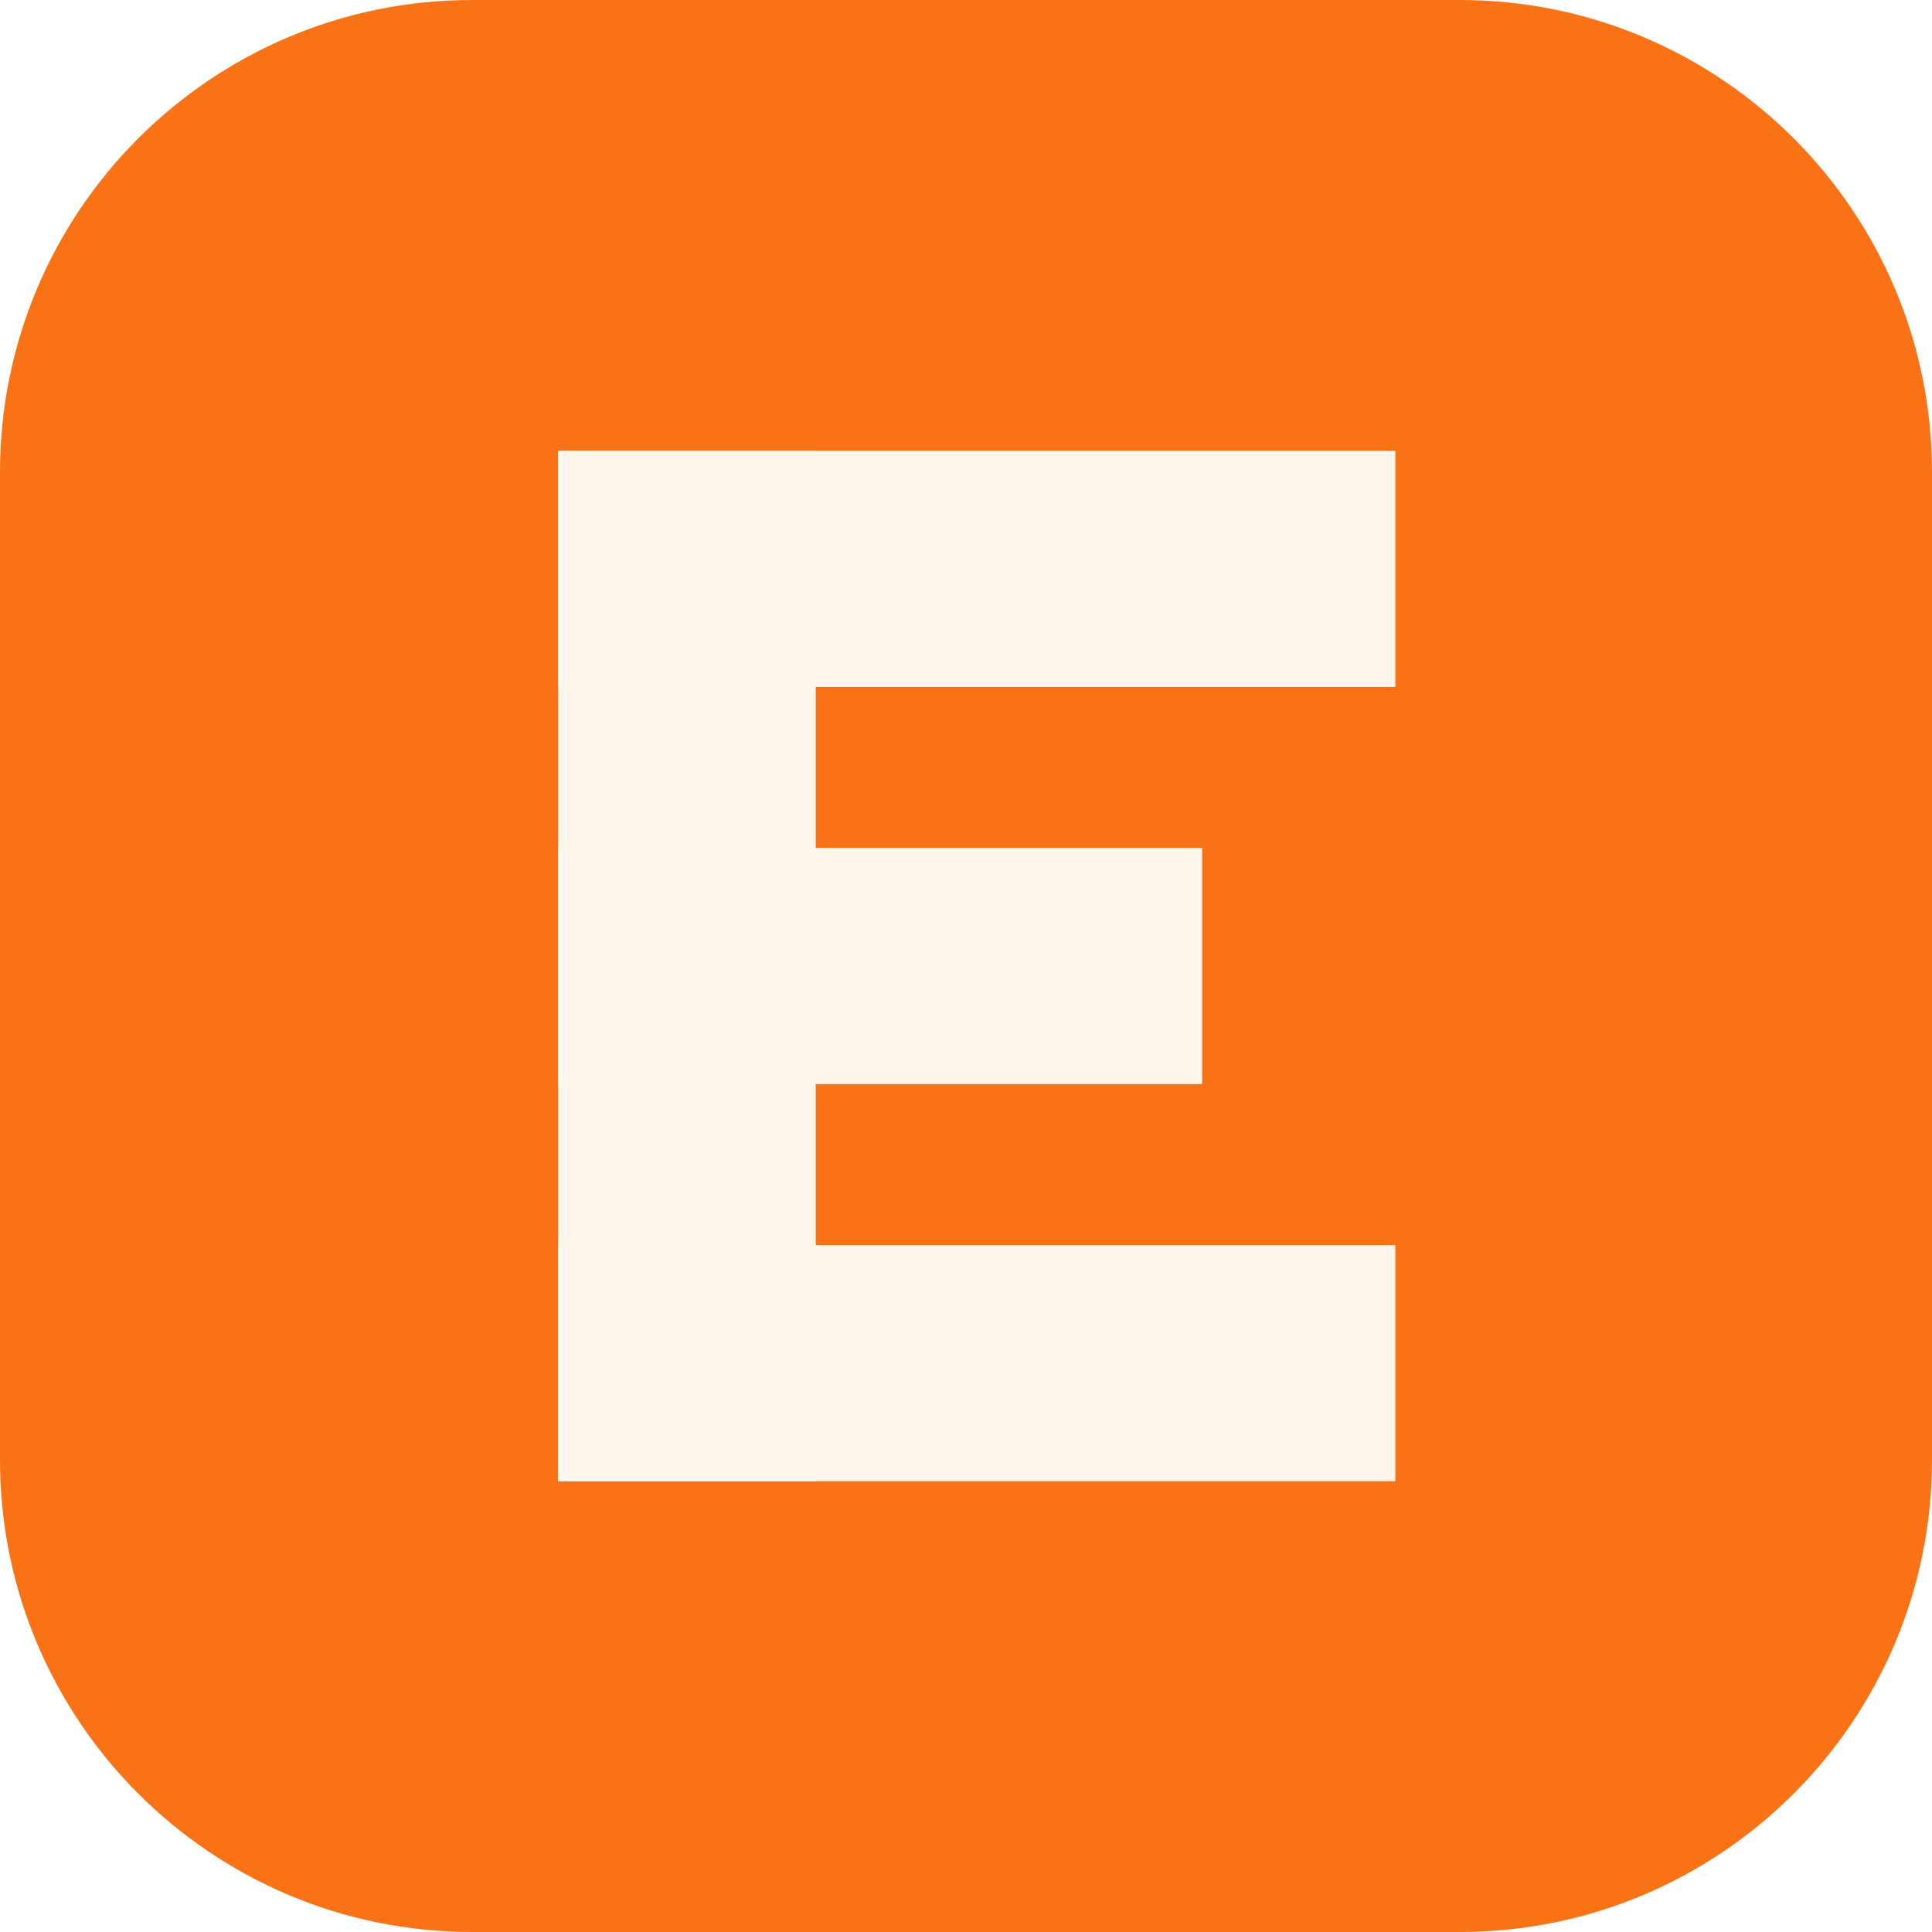
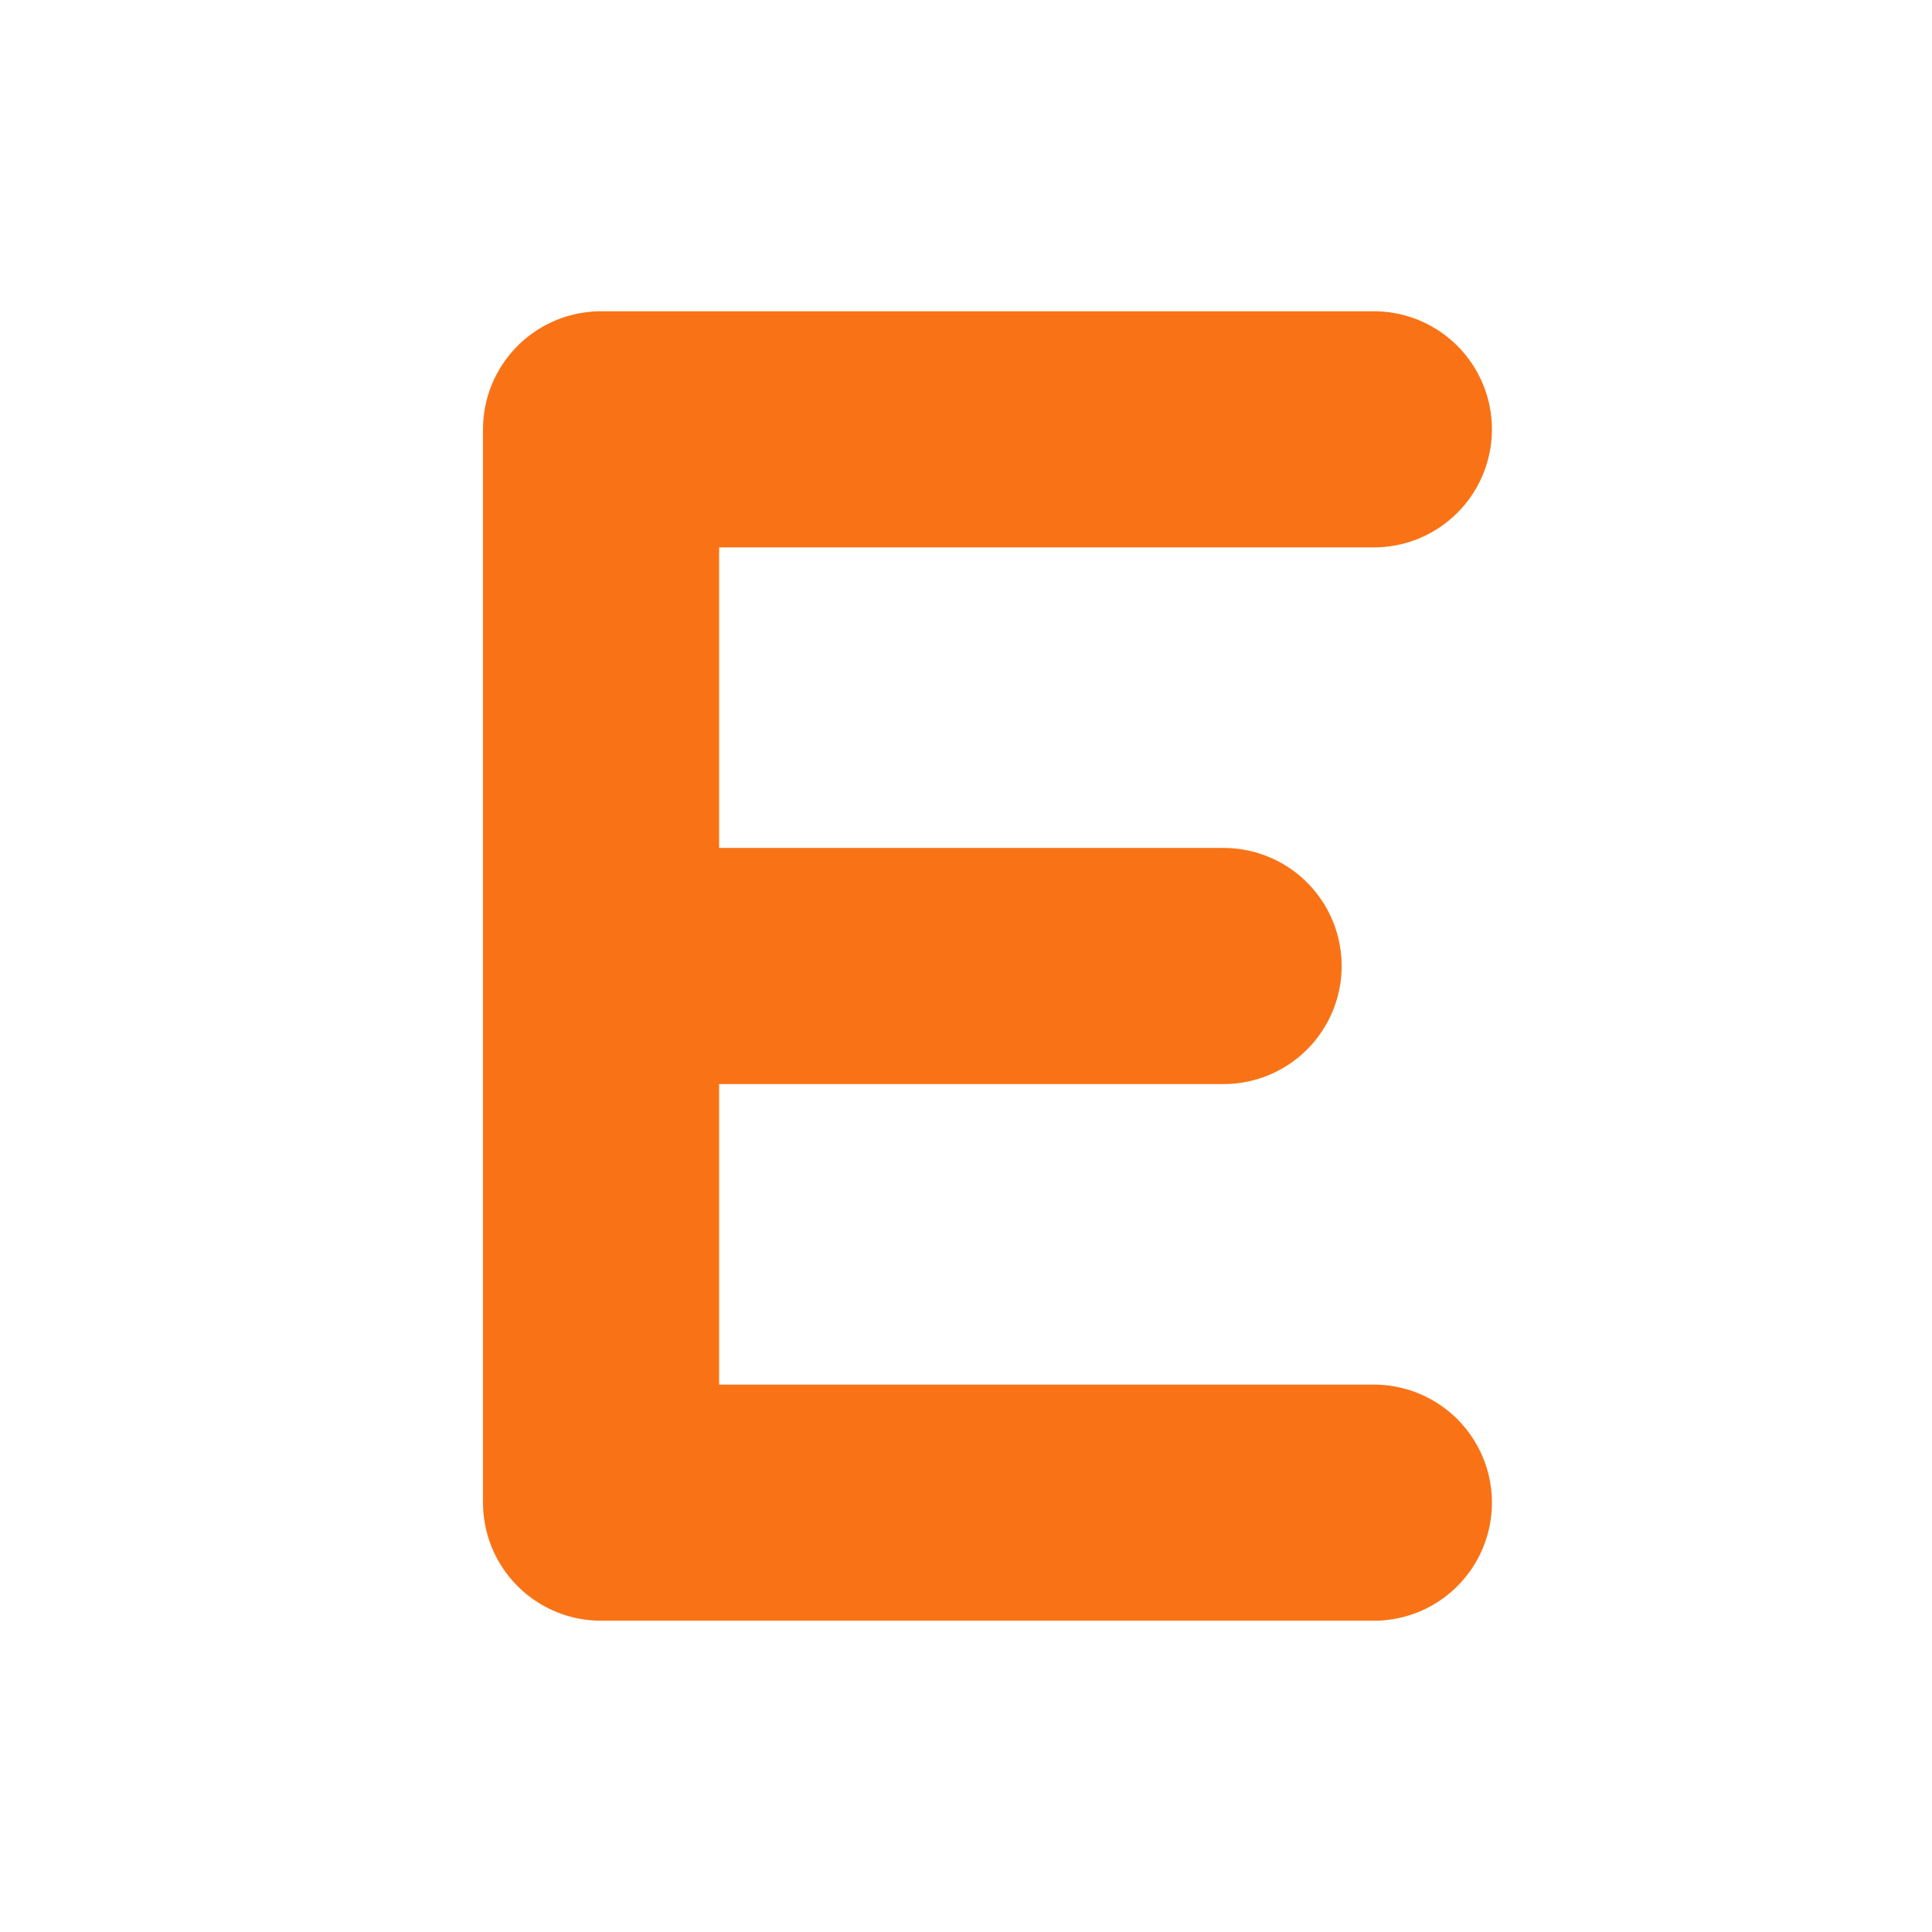
- <svg xmlns="http://www.w3.org/2000/svg" viewBox="0 0 180 180">
-   <rect width="180" height="180" rx="44" fill="#f97316" />
-   <path d="M52 42h24v96H52z" fill="#fff7ed" />
-   <path d="M52 42h78v22H52z" fill="#fff7ed" />
-   <path d="M52 79h60v22H52z" fill="#fff7ed" />
-   <path d="M52 116h78v22H52z" fill="#fff7ed" />
+ <svg xmlns="http://www.w3.org/2000/svg" viewBox="0 0 180 180" fill="none">
+   <path d="M56 40v100M56 40h72M56 90h58M56 140h72" stroke="#f97316" stroke-linecap="round" stroke-linejoin="round" stroke-width="22" />
</svg>
